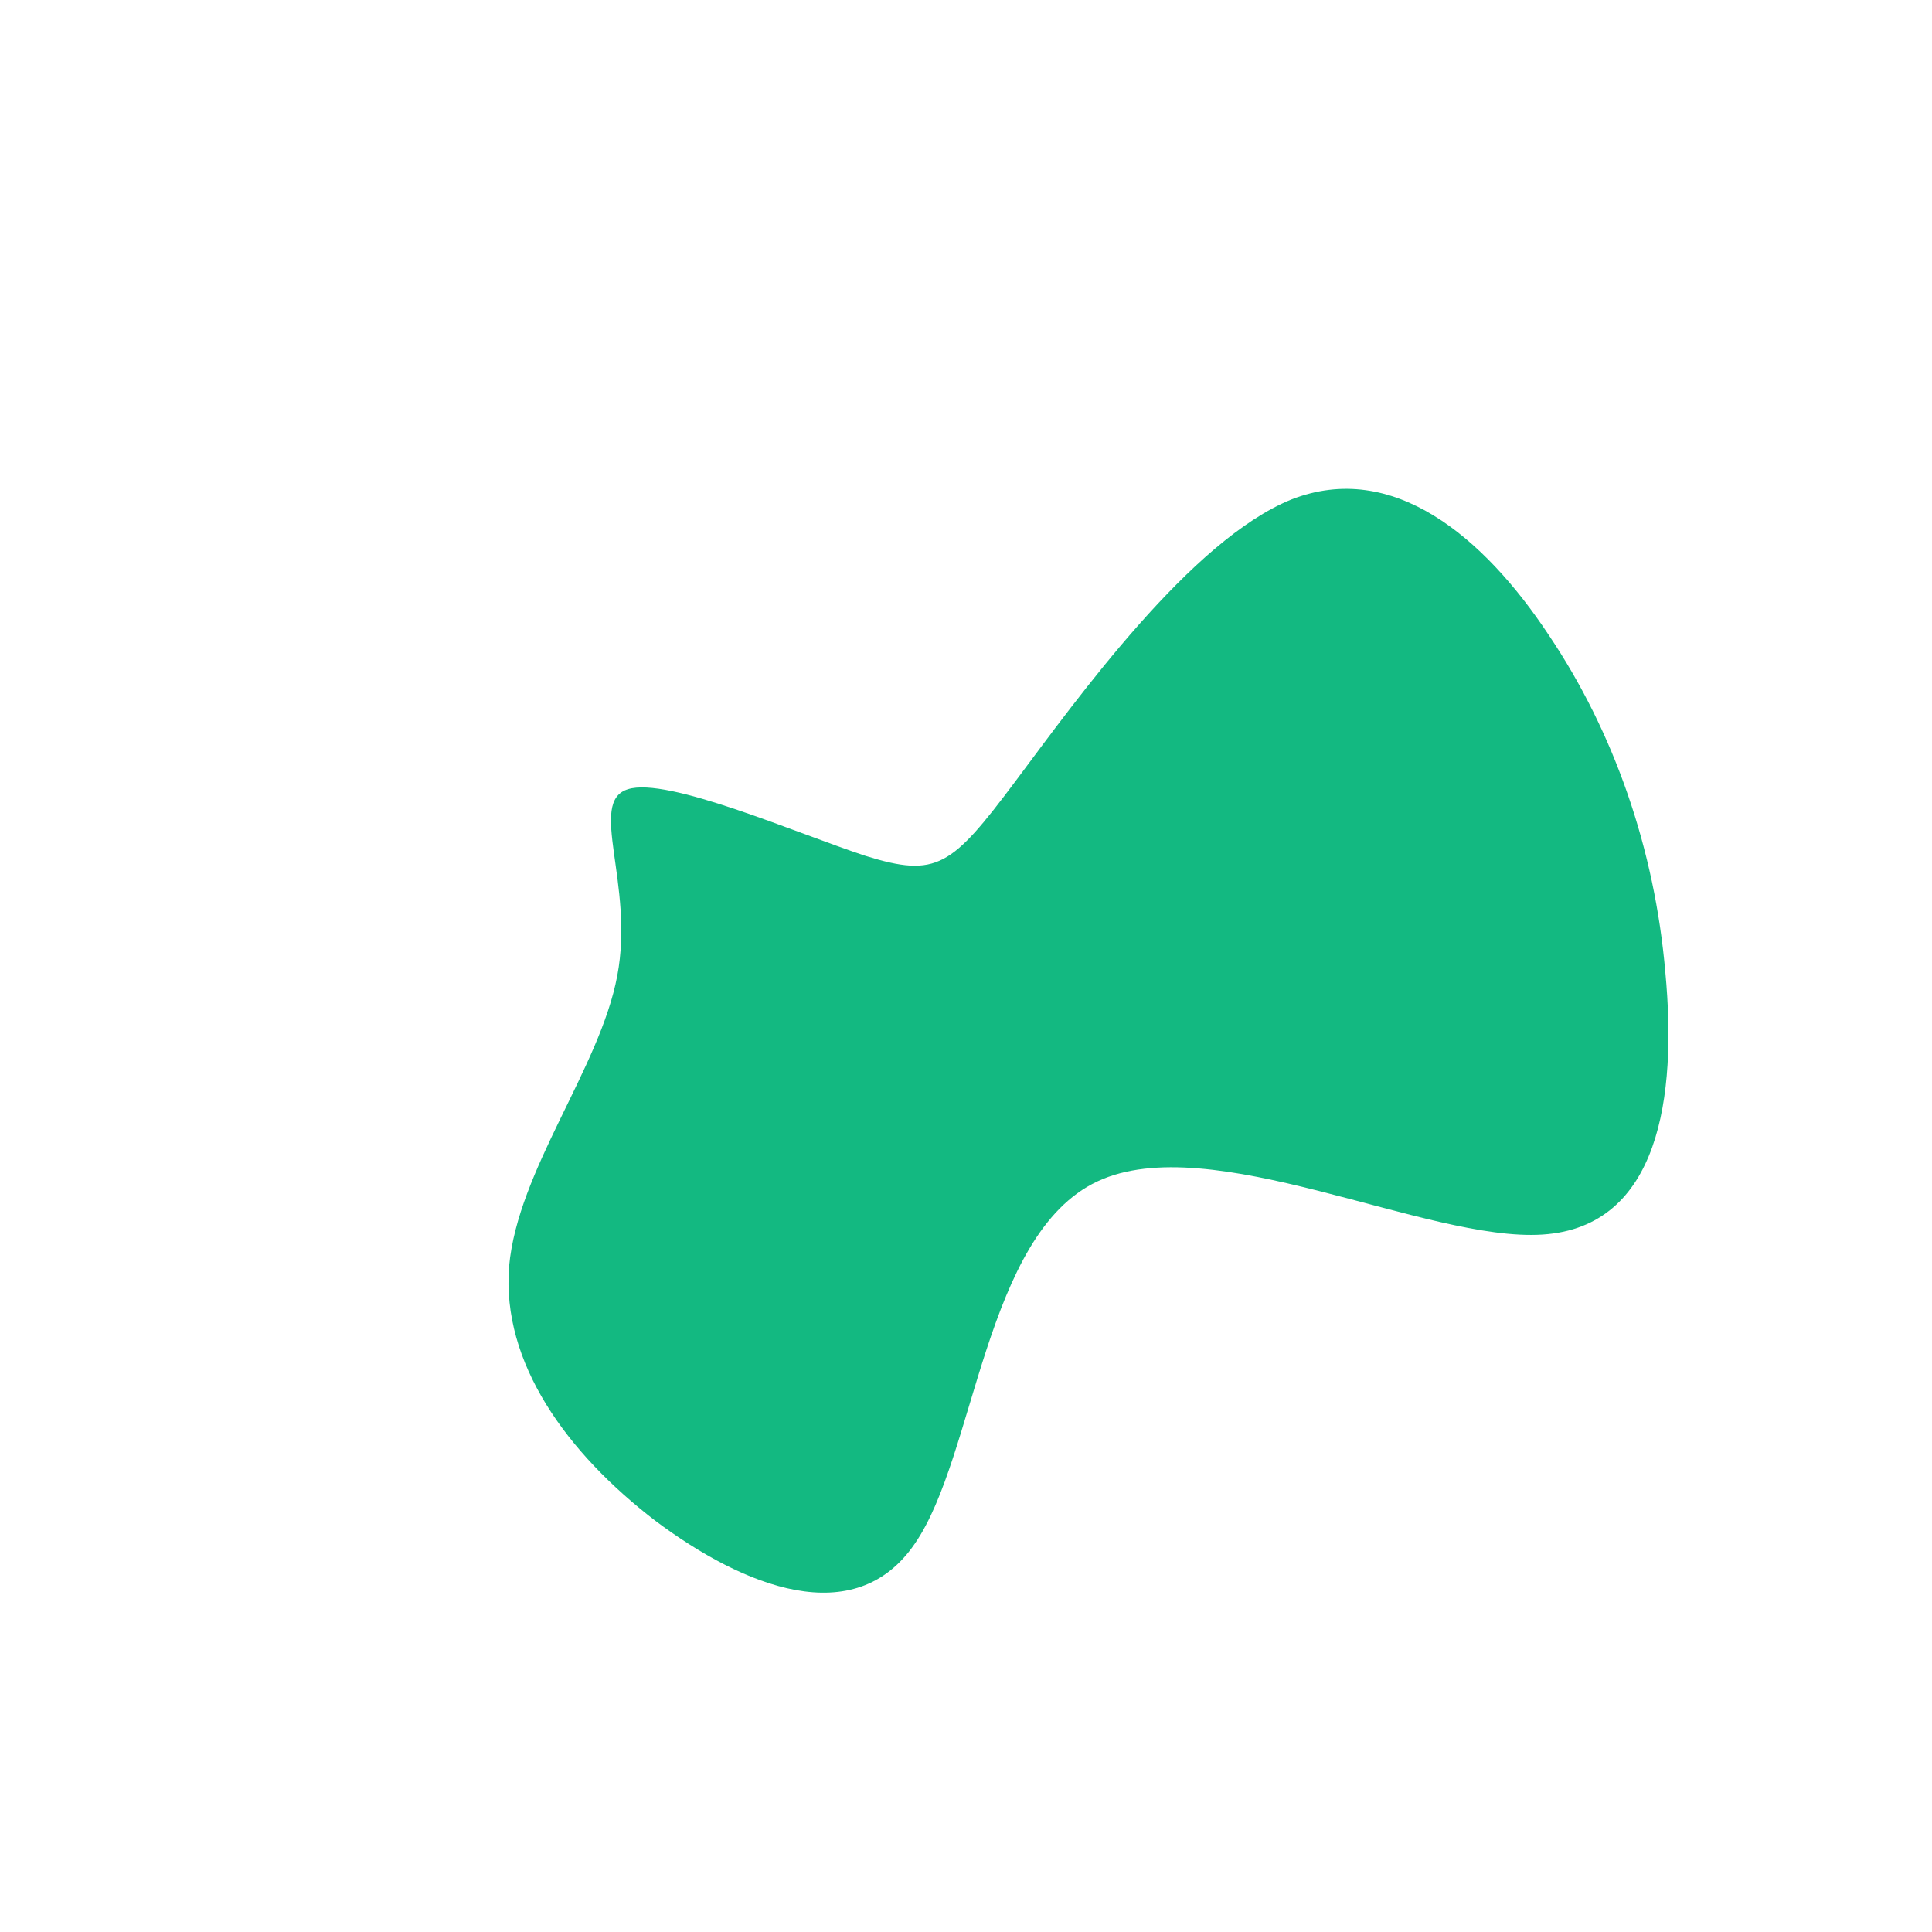
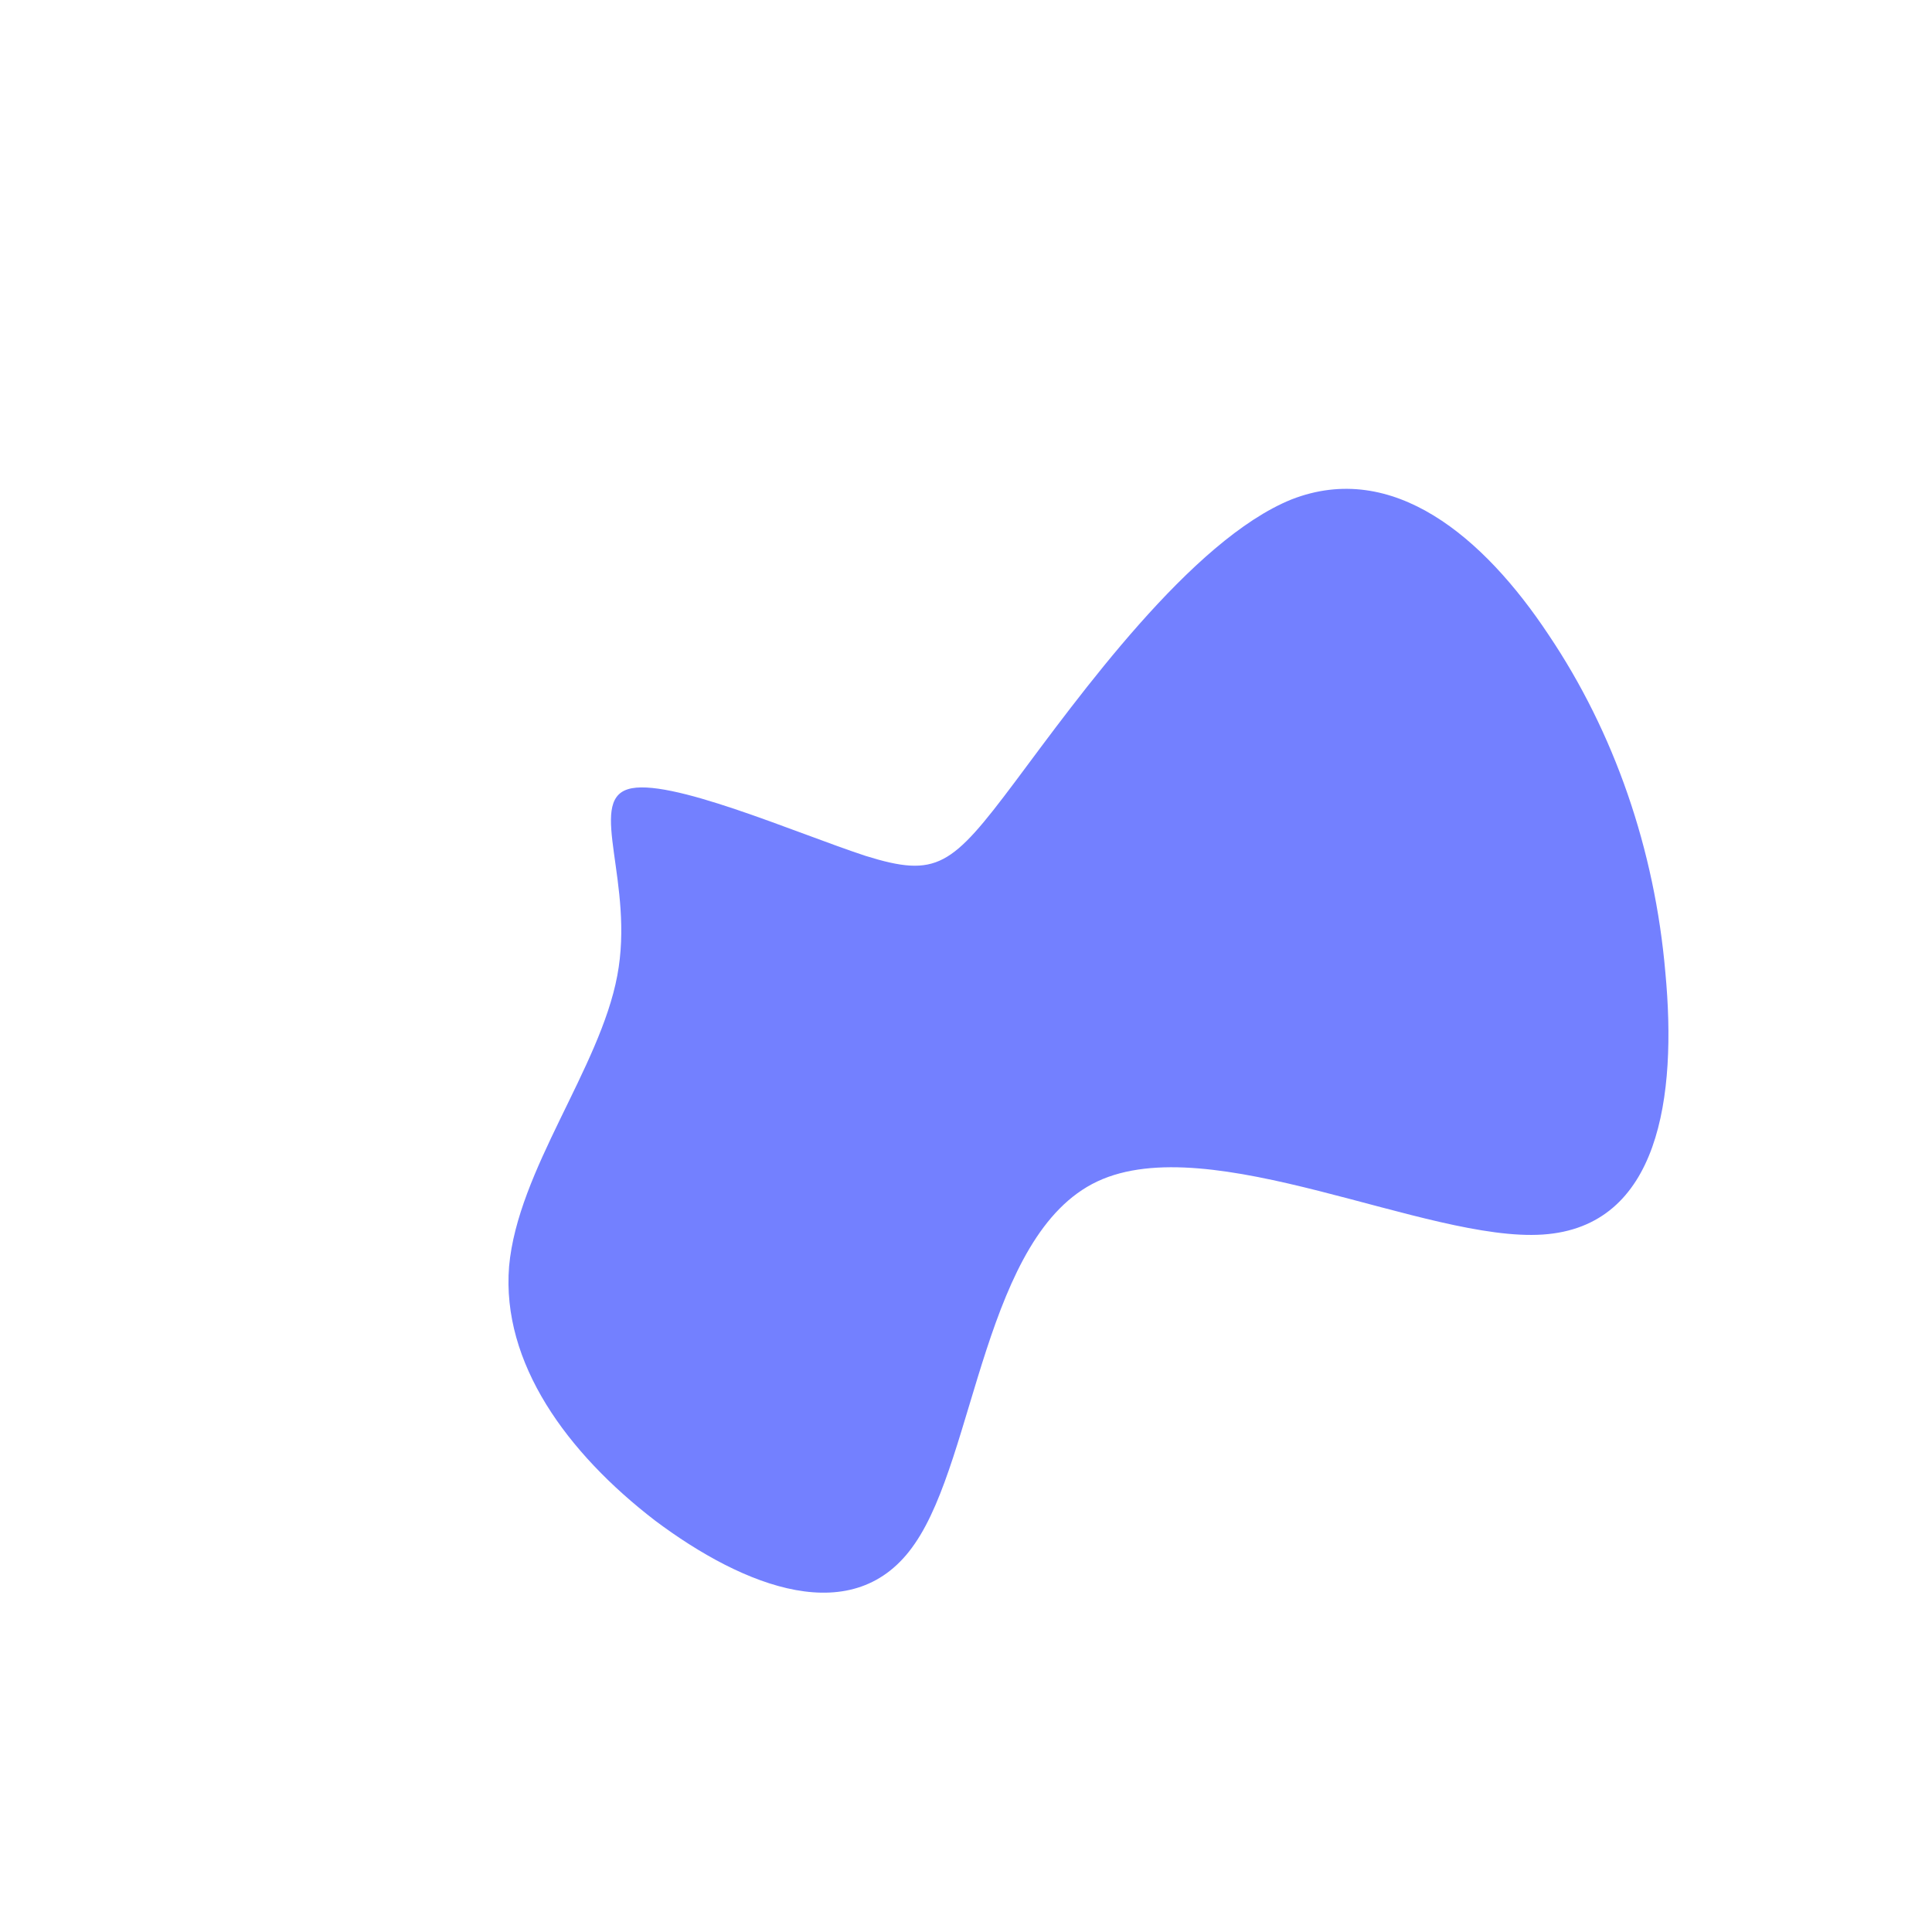
<svg xmlns="http://www.w3.org/2000/svg" viewBox="0 0 200 200">
-   <path fill="#13b981" d="M33.7,-48.3C44.2,-52.4,53.6,-44.4,60.3,-34.3C67.1,-24.2,71.3,-12.1,72.4,0.7C73.6,13.5,71.8,27,59.7,27.8C47.7,28.6,25.3,16.8,13.6,22.3C1.9,27.8,1,50.7,-5.3,59.8C-11.5,68.9,-23,64.3,-32.2,57.4C-41.3,50.4,-48.1,41.1,-47.3,31.1C-46.4,21.1,-37.9,10.6,-36.1,1C-34.3,-8.5,-39.2,-17,-35,-18.3C-30.9,-19.6,-17.7,-13.8,-10.4,-11.4C-3,-9.1,-1.5,-10.3,5.1,-19.1C11.6,-27.8,23.3,-44.1,33.7,-48.3Z" transform="translate(100 100)" />
+   <path fill="#7380ff" d="M33.7,-48.3C44.2,-52.4,53.6,-44.4,60.3,-34.3C67.1,-24.2,71.3,-12.1,72.4,0.7C73.6,13.5,71.8,27,59.7,27.8C47.7,28.6,25.3,16.8,13.6,22.3C1.9,27.8,1,50.7,-5.3,59.8C-11.5,68.9,-23,64.3,-32.2,57.4C-41.3,50.4,-48.1,41.1,-47.3,31.1C-46.4,21.1,-37.9,10.6,-36.1,1C-34.3,-8.5,-39.2,-17,-35,-18.3C-30.9,-19.6,-17.7,-13.8,-10.4,-11.4C-3,-9.1,-1.5,-10.3,5.1,-19.1C11.6,-27.8,23.3,-44.1,33.7,-48.3Z" transform="translate(100 100)" />
</svg>
